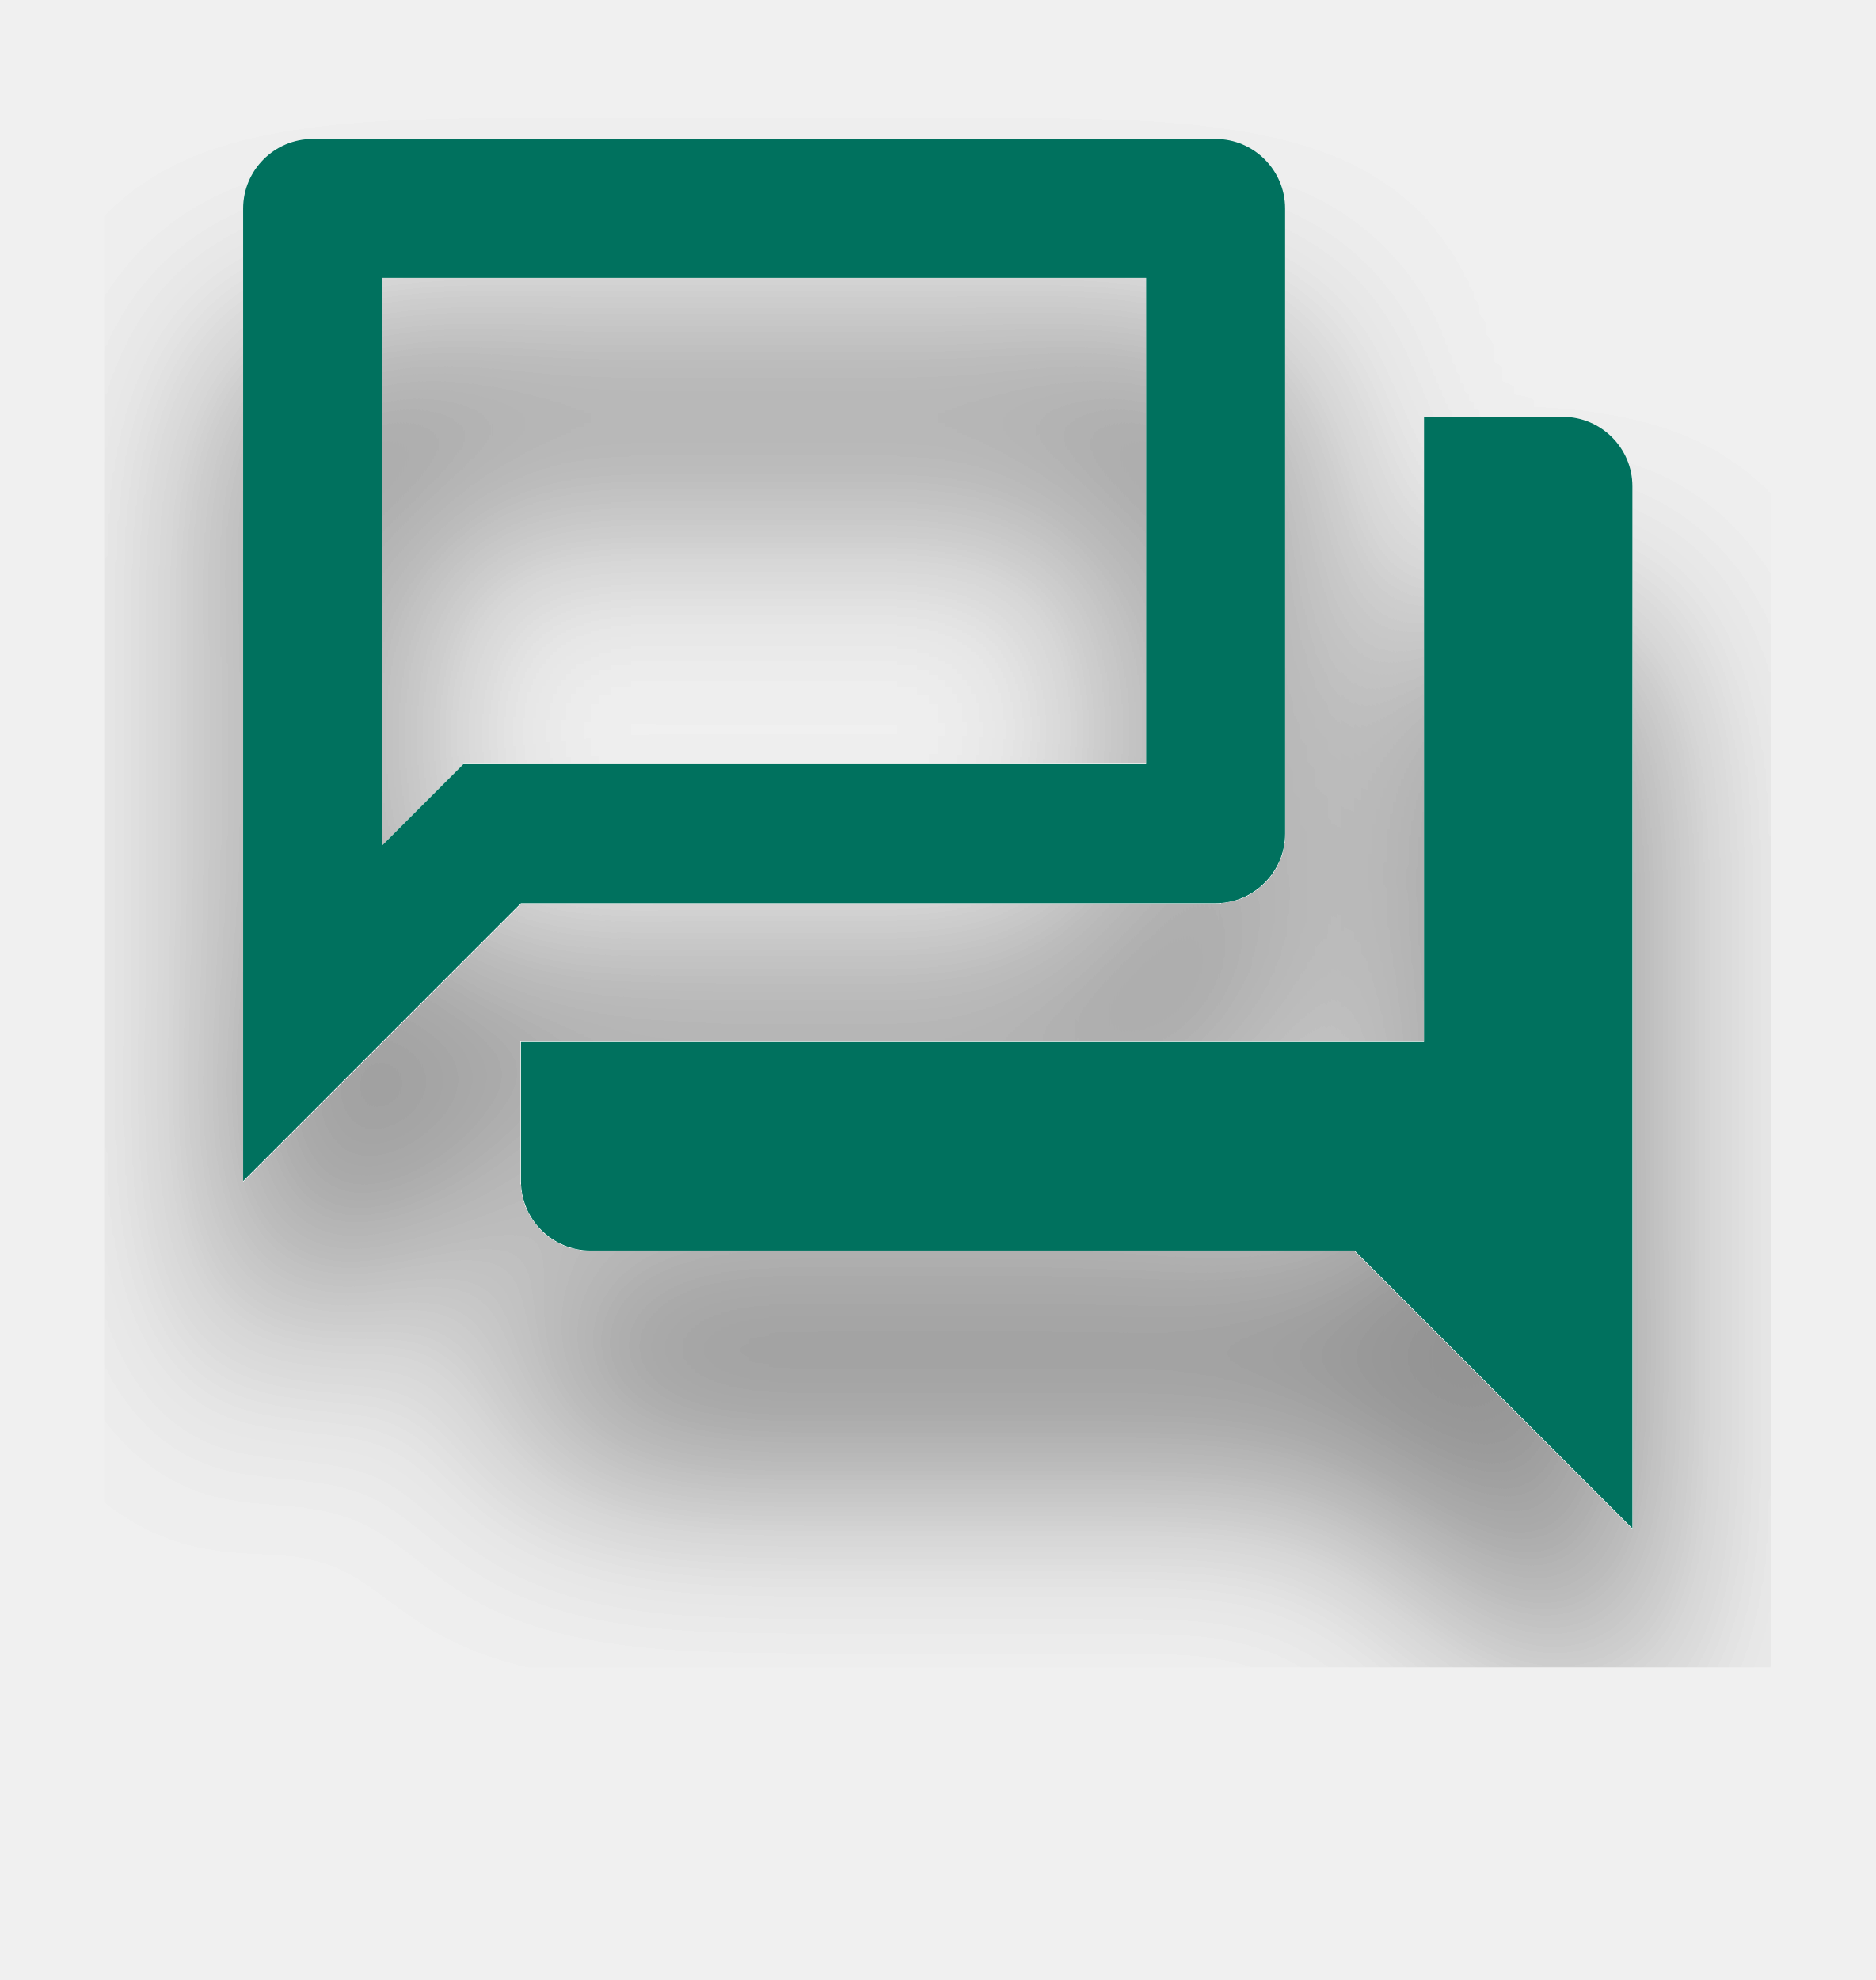
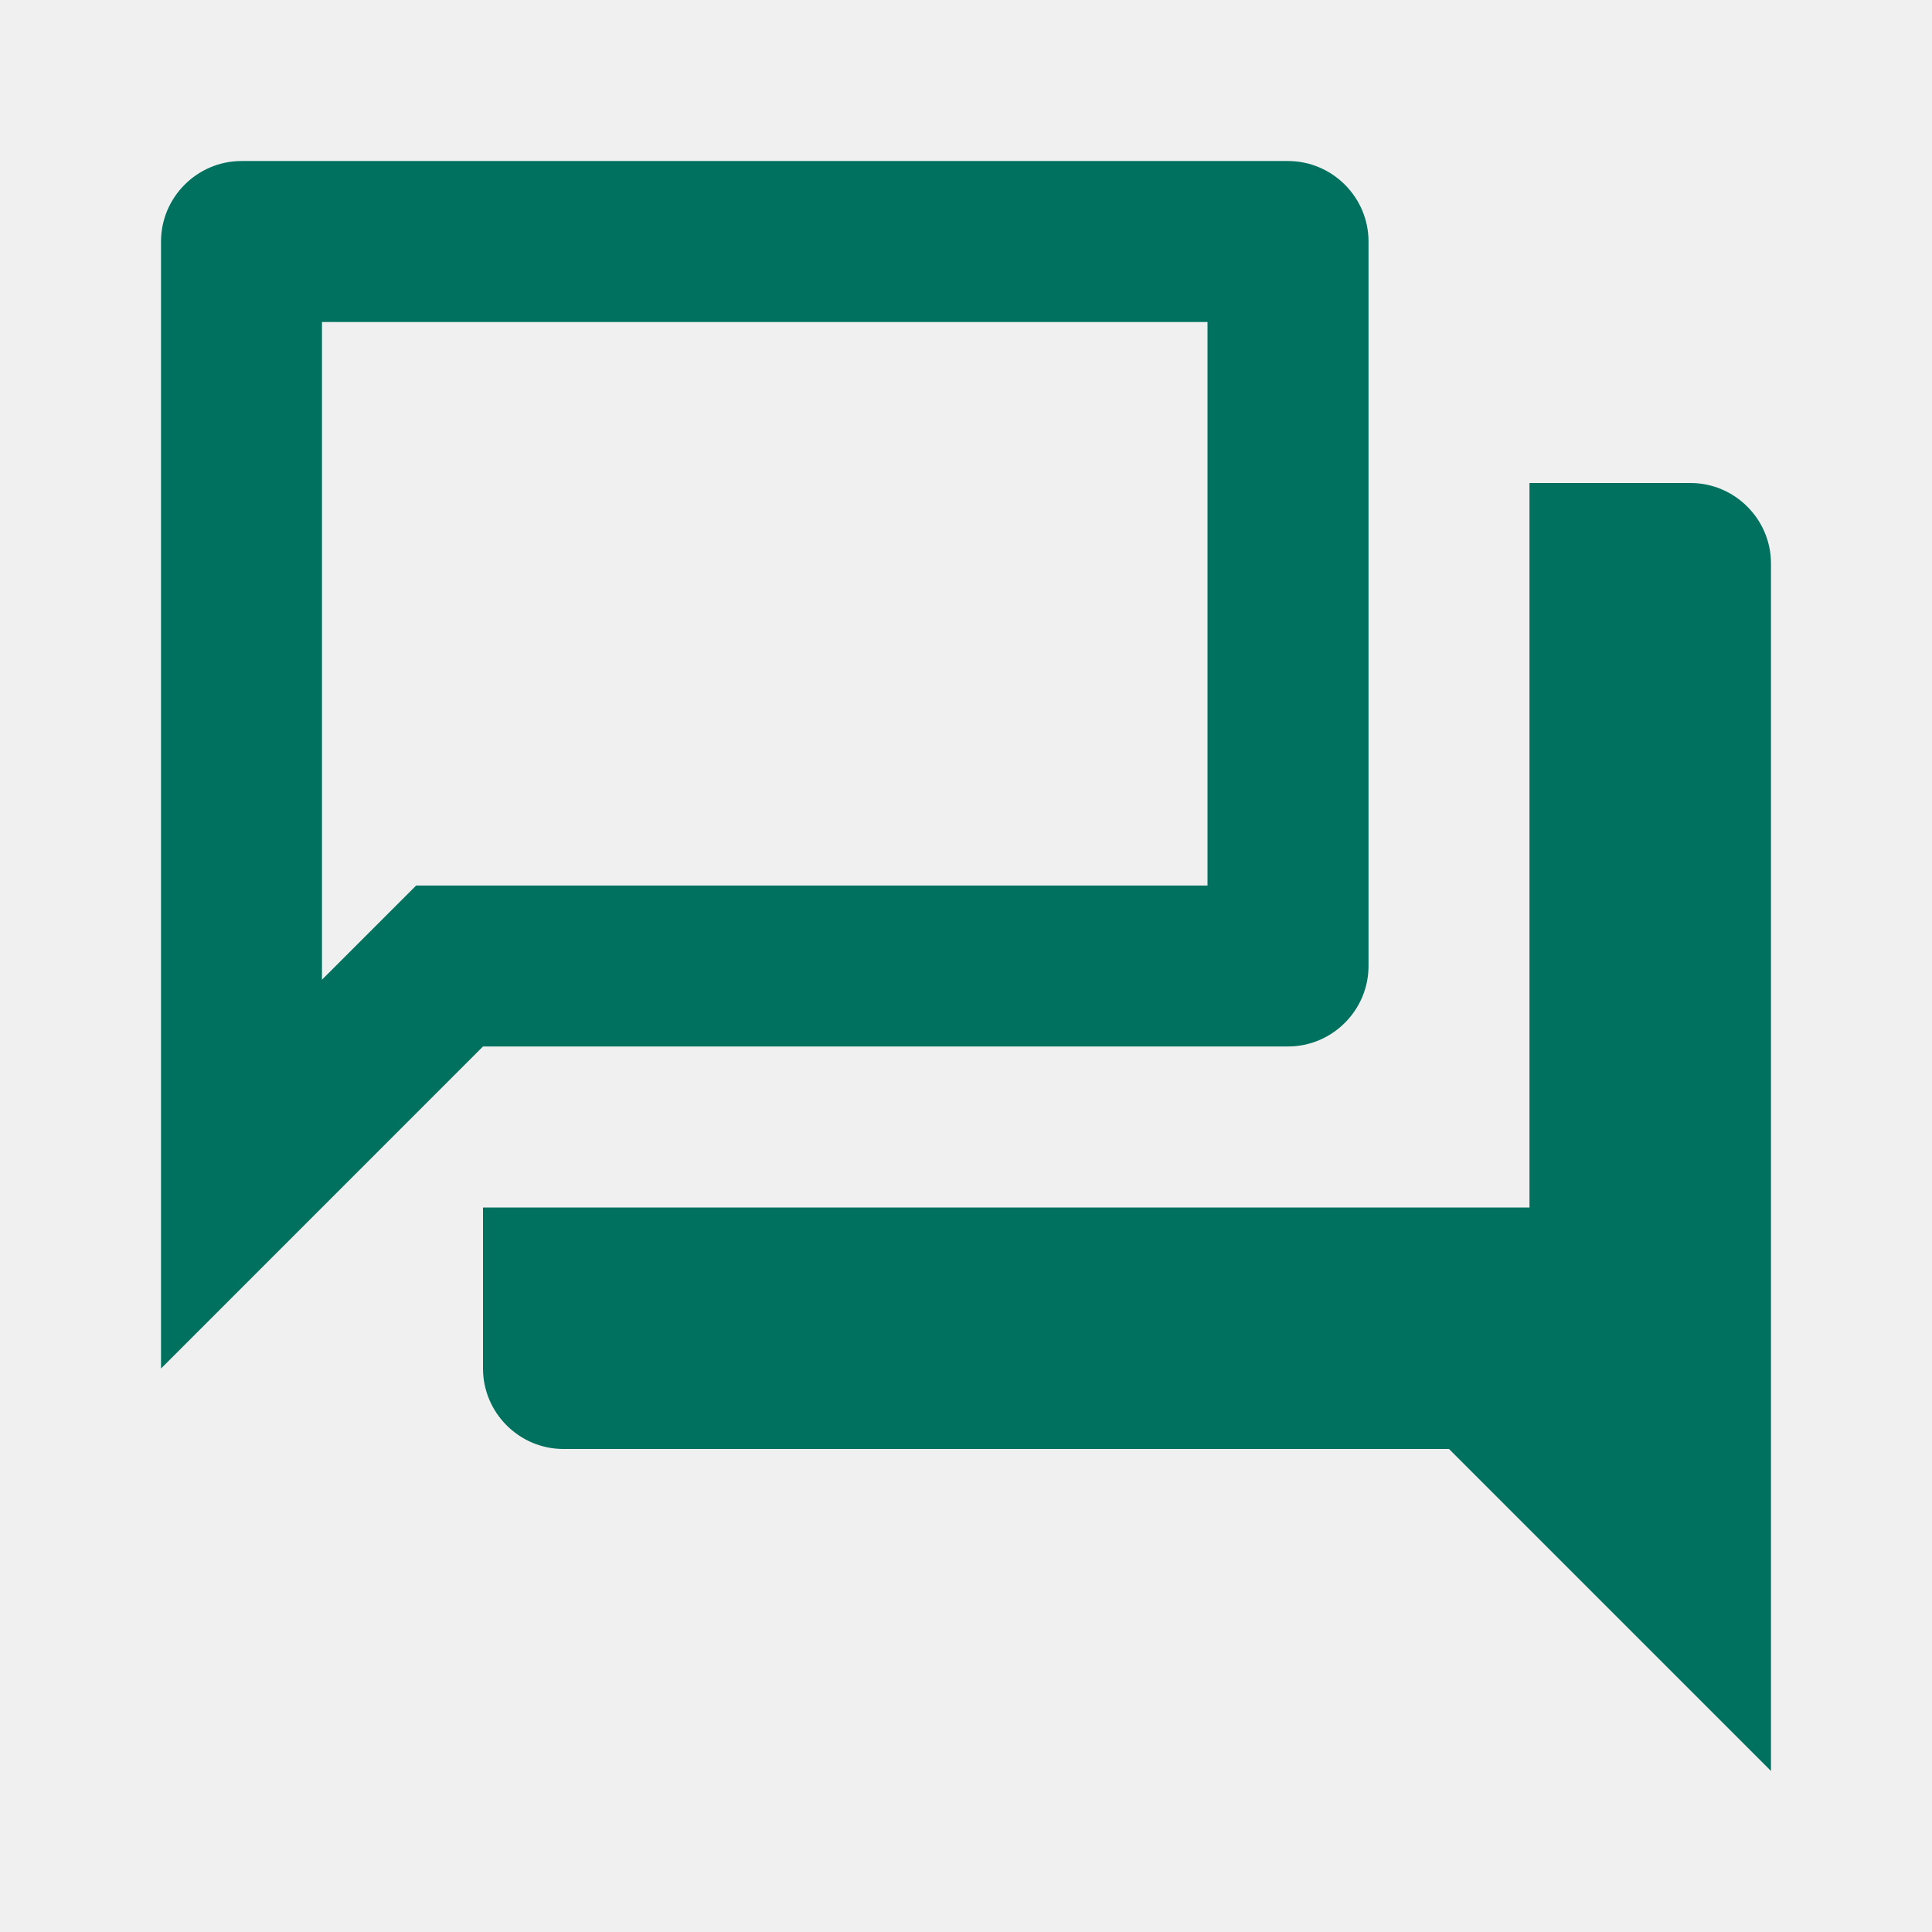
- <svg xmlns="http://www.w3.org/2000/svg" width="36" height="38" viewBox="0 0 36 38" fill="none">
-   <g clip-path="url(#clip0_1210_42684)" filter="url(#filter0_dd_1210_42684)">
-     <path d="M22 5.333V14.667H8.893L8.107 15.453L7.333 16.227V5.333H22ZM23.333 2.667H6C5.267 2.667 4.667 3.267 4.667 4V22.667L10 17.333H23.333C24.067 17.333 24.667 16.733 24.667 16V4C24.667 3.267 24.067 2.667 23.333 2.667ZM30 8H27.333V20H10V22.667C10 23.4 10.6 24 11.333 24H26L31.333 29.333V9.333C31.333 8.6 30.733 8 30 8Z" fill="#00715E" />
+ <svg xmlns="http://www.w3.org/2000/svg" width="32" height="32" viewBox="0 0 32 32" fill="none">
+   <g clip-path="url(#clip0_1353_38663)">
+     <path d="M20 5.333V14.667H6.893L6.107 15.453L5.333 16.227V5.333H20ZM21.333 2.667H4C3.267 2.667 2.667 3.267 2.667 4V22.667L8 17.333H21.333C22.067 17.333 22.667 16.733 22.667 16V4C22.667 3.267 22.067 2.667 21.333 2.667ZM28 8H25.333V20H8V22.667C8 23.4 8.6 24 9.333 24H24L29.333 29.333V9.333C29.333 8.6 28.733 8 28 8Z" fill="#00715E" />
  </g>
  <defs>
-     <filter id="filter0_dd_1210_42684" x="-2" y="0" width="40" height="40" filterUnits="userSpaceOnUse" color-interpolation-filters="sRGB">
-       <feFlood flood-opacity="0" result="BackgroundImageFix" />
-       <feColorMatrix in="SourceAlpha" type="matrix" values="0 0 0 0 0 0 0 0 0 0 0 0 0 0 0 0 0 0 127 0" result="hardAlpha" />
-       <feOffset dy="4" />
-       <feGaussianBlur stdDeviation="2" />
-       <feComposite in2="hardAlpha" operator="out" />
-       <feColorMatrix type="matrix" values="0 0 0 0 0 0 0 0 0 0 0 0 0 0 0 0 0 0 0.25 0" />
-       <feBlend mode="normal" in2="BackgroundImageFix" result="effect1_dropShadow_1210_42684" />
-       <feColorMatrix in="SourceAlpha" type="matrix" values="0 0 0 0 0 0 0 0 0 0 0 0 0 0 0 0 0 0 127 0" result="hardAlpha" />
-       <feOffset dy="4" />
-       <feGaussianBlur stdDeviation="2" />
-       <feComposite in2="hardAlpha" operator="out" />
-       <feColorMatrix type="matrix" values="0 0 0 0 0 0 0 0 0 0 0 0 0 0 0 0 0 0 0.25 0" />
-       <feBlend mode="normal" in2="effect1_dropShadow_1210_42684" result="effect2_dropShadow_1210_42684" />
-       <feBlend mode="normal" in="SourceGraphic" in2="effect2_dropShadow_1210_42684" result="shape" />
-     </filter>
-     <clipPath id="clip0_1210_42684">
-       <rect width="32" height="32" fill="white" transform="translate(2)" />
+     <clipPath id="clip0_1353_38663">
+       <rect width="32" height="32" fill="white" />
    </clipPath>
  </defs>
</svg>
